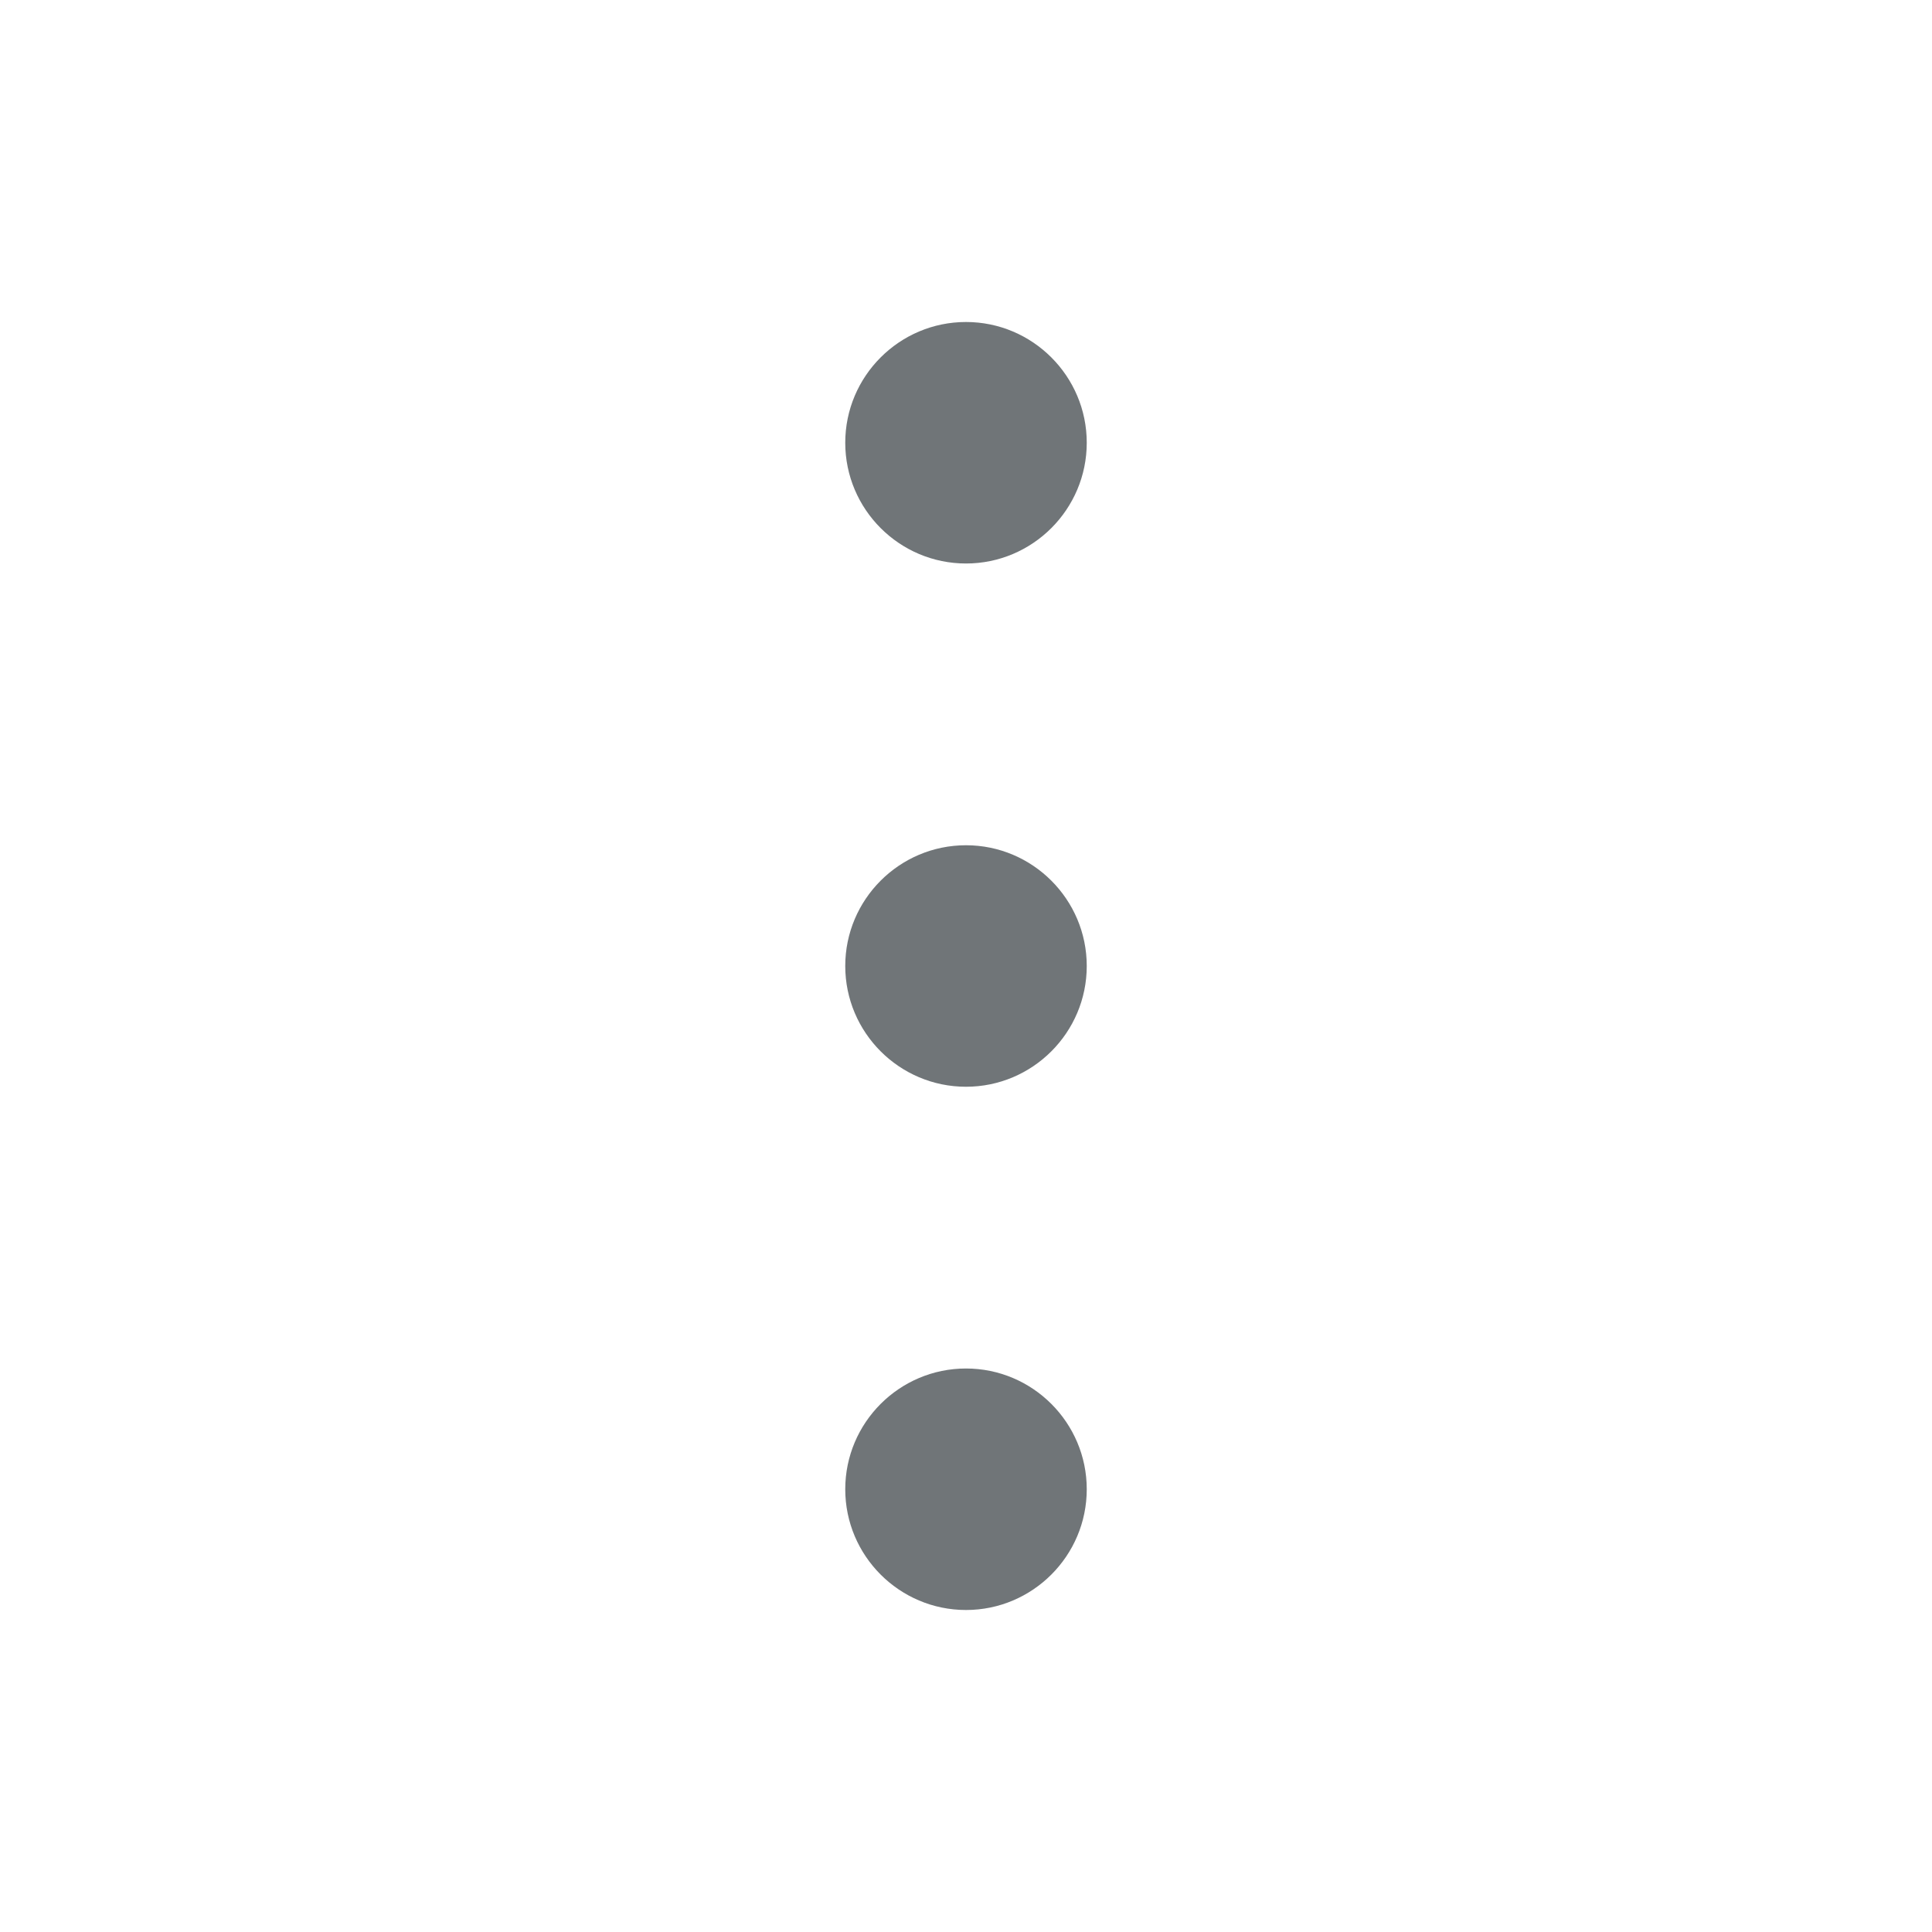
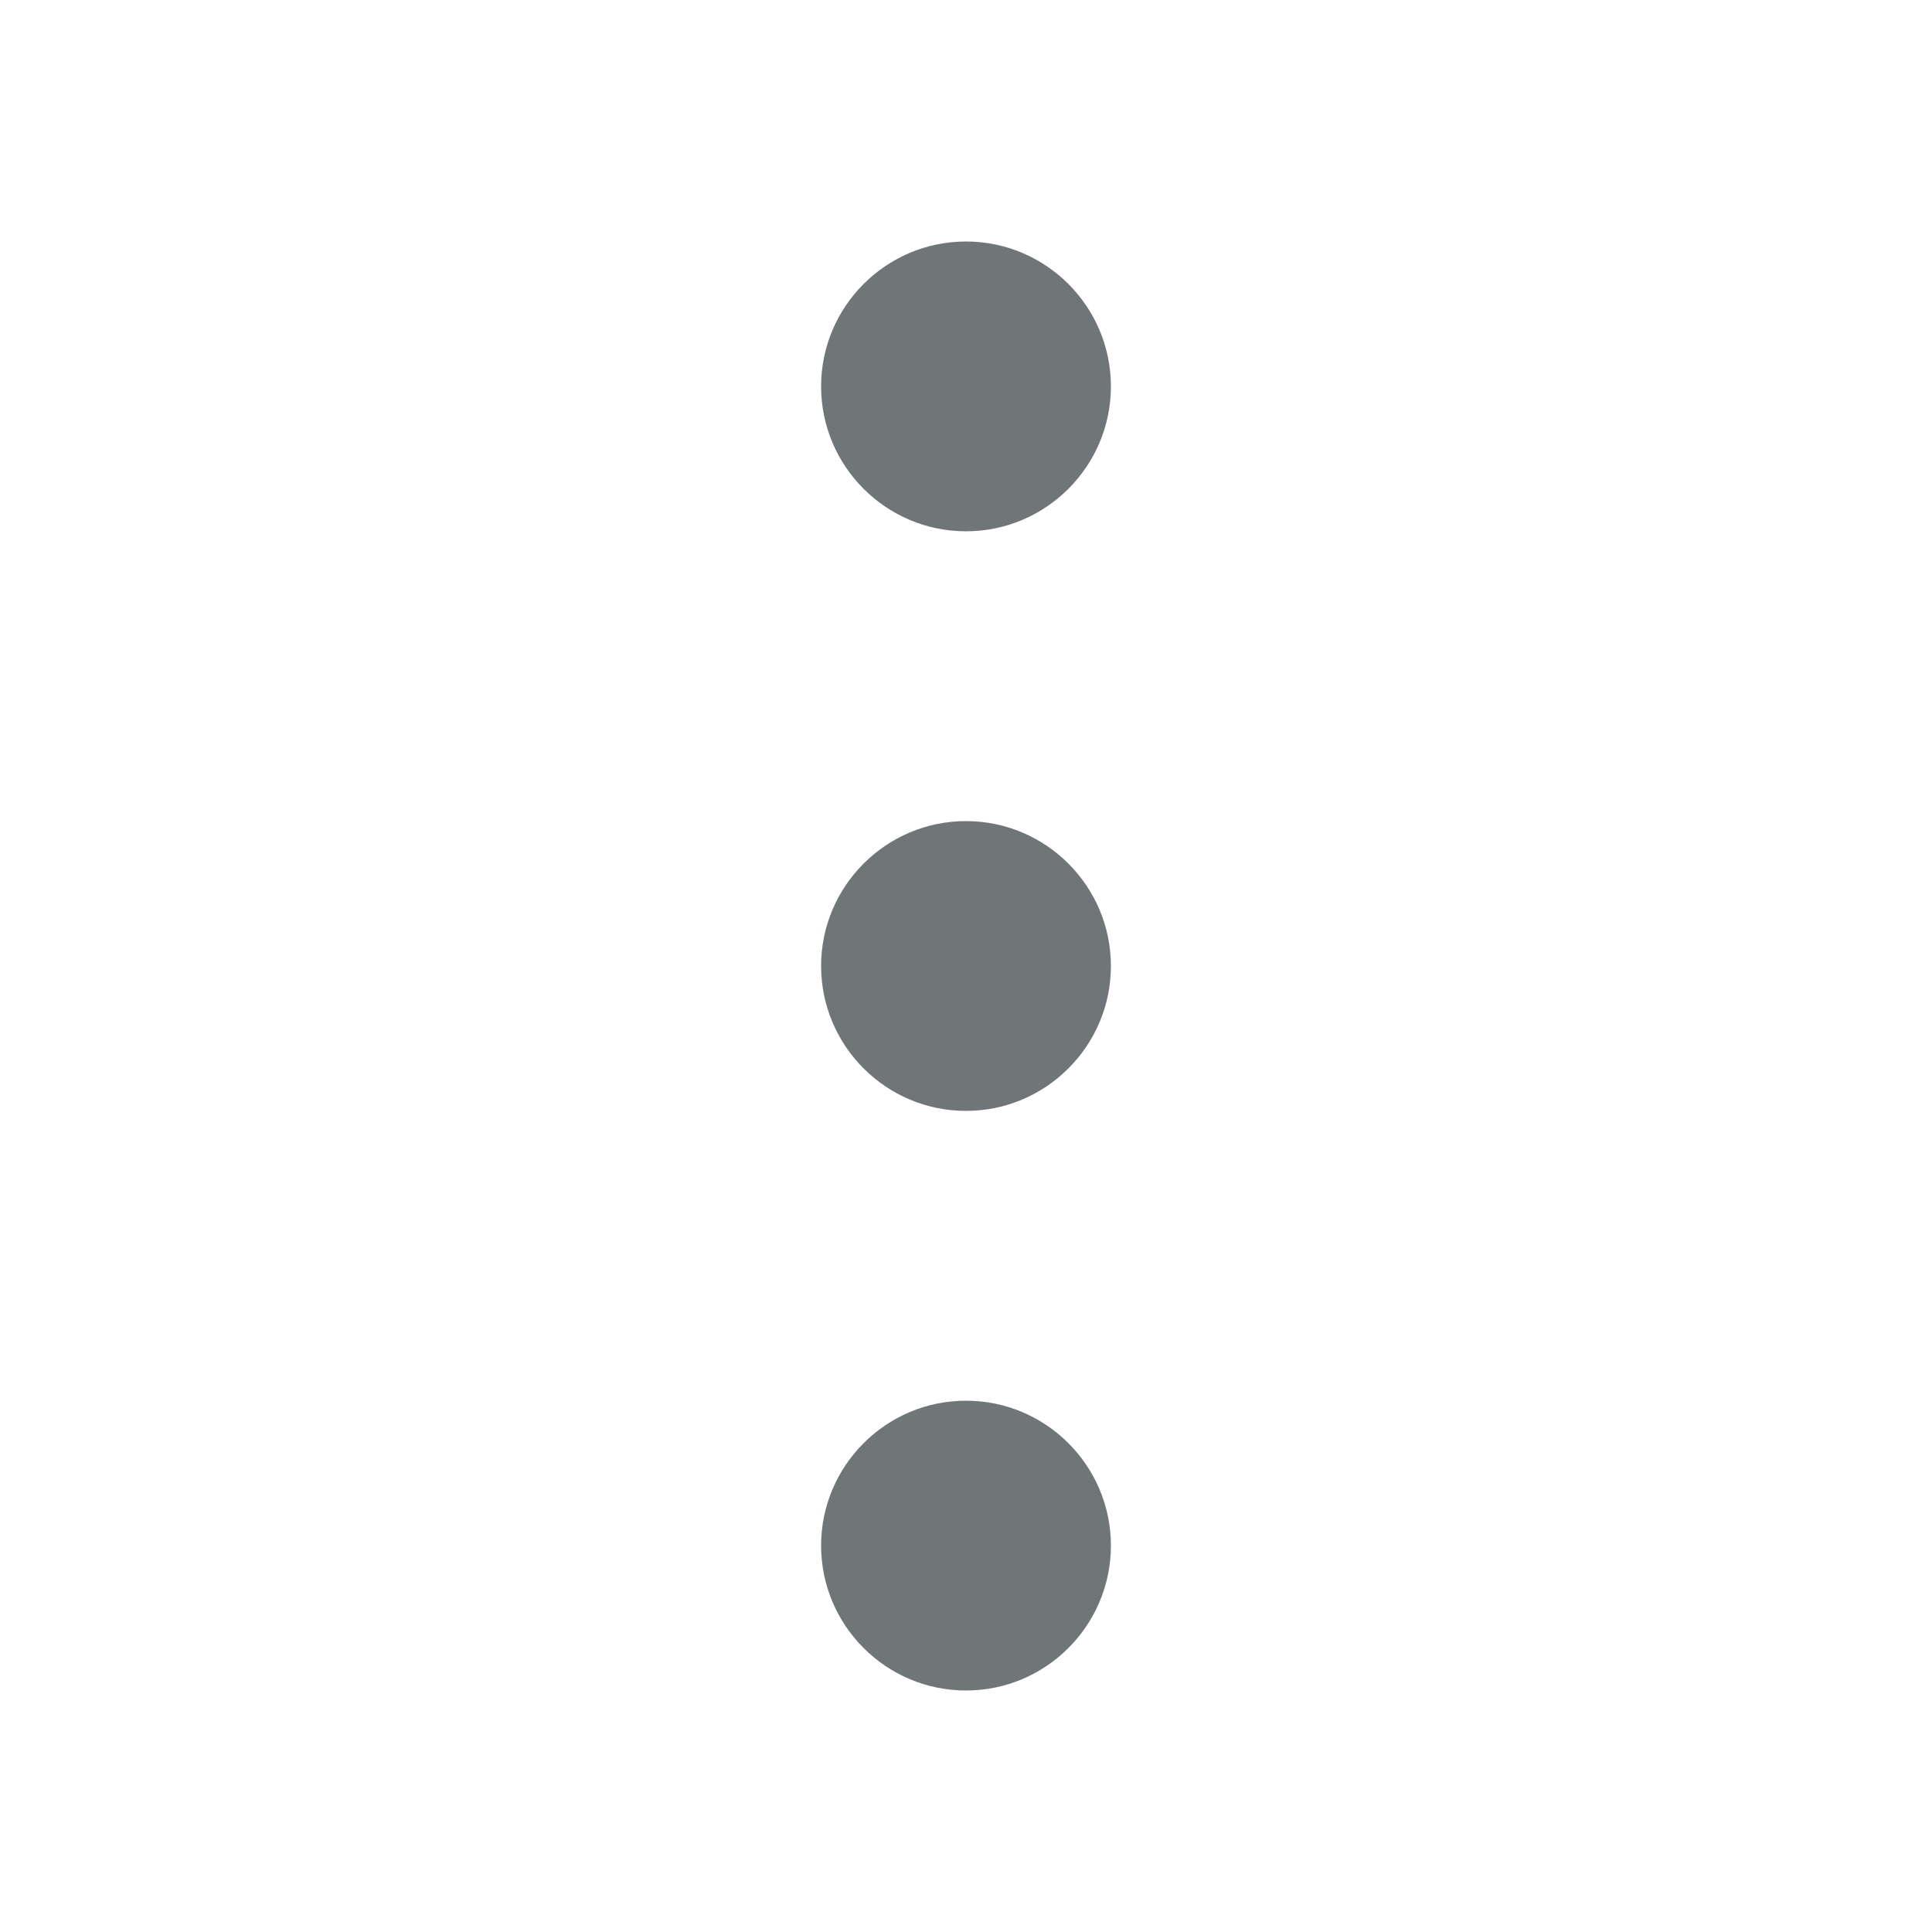
- <svg xmlns="http://www.w3.org/2000/svg" width="24" height="24" viewBox="0 0 24 24">
-   <path fill="#707578" fill-rule="evenodd" d="M12,17 C12.827,17 13.5,17.673 13.5,18.5 C13.5,19.327 12.827,20 12,20 C11.173,20 10.5,19.327 10.5,18.5 C10.5,17.673 11.173,17 12,17 Z M12,10.5 C12.827,10.5 13.5,11.173 13.5,12 C13.5,12.827 12.827,13.5 12,13.5 C11.173,13.5 10.5,12.827 10.5,12 C10.5,11.173 11.173,10.5 12,10.5 Z M12,4 C12.827,4 13.5,4.673 13.5,5.5 C13.5,6.327 12.827,7 12,7 C11.173,7 10.5,6.327 10.5,5.5 C10.5,4.673 11.173,4 12,4 Z" />
+ <svg xmlns="http://www.w3.org/2000/svg" width="20" height="20" viewBox="0 0 20 20">
+   <path fill="#707578" fill-rule="evenodd" d="M10,14.5 C10.827,14.5 11.5,15.173 11.5,16 C11.5,16.827 10.827,17.5 10,17.5 C9.173,17.5 8.5,16.827 8.5,16 C8.5,15.173 9.173,14.5 10,14.5 Z M10,8.5 C10.827,8.5 11.5,9.173 11.5,10 C11.5,10.827 10.827,11.5 10,11.5 C9.173,11.5 8.5,10.827 8.5,10 C8.5,9.173 9.173,8.5 10,8.5 Z M10,2.5 C10.827,2.5 11.5,3.173 11.5,4 C11.5,4.827 10.827,5.5 10,5.5 C9.173,5.5 8.5,4.827 8.5,4 C8.5,3.173 9.173,2.5 10,2.5 Z" />
</svg>
